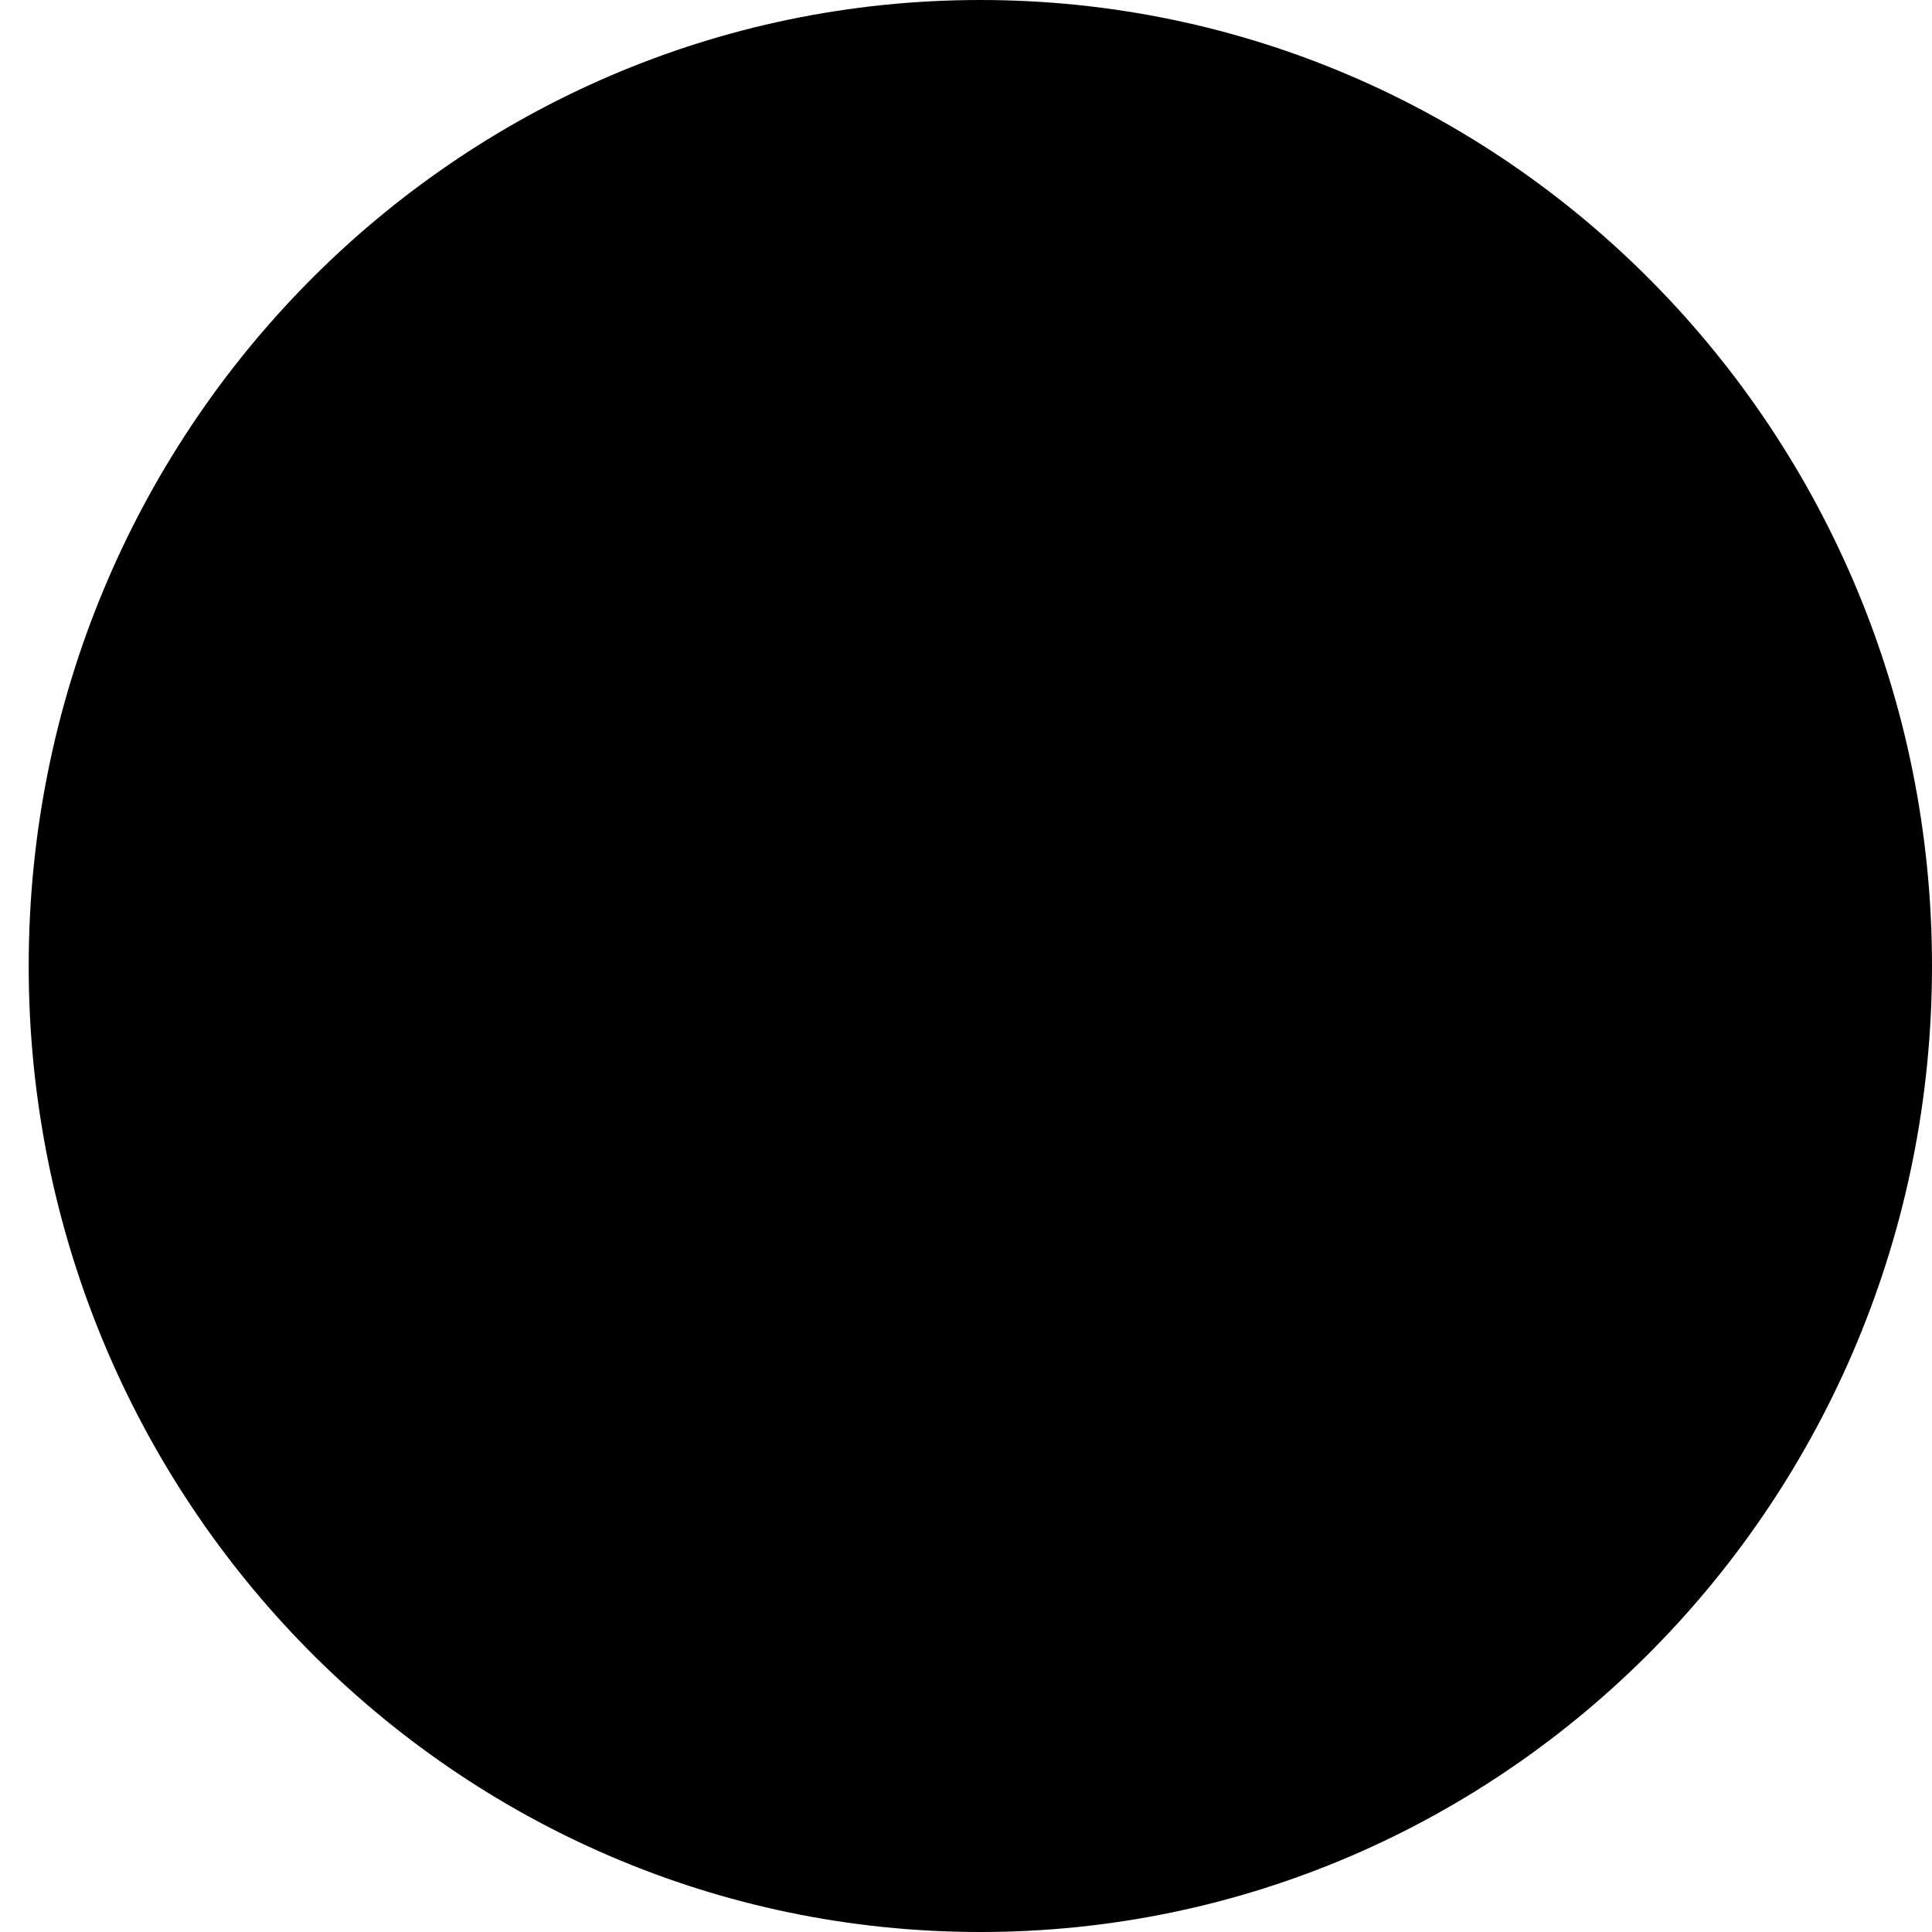
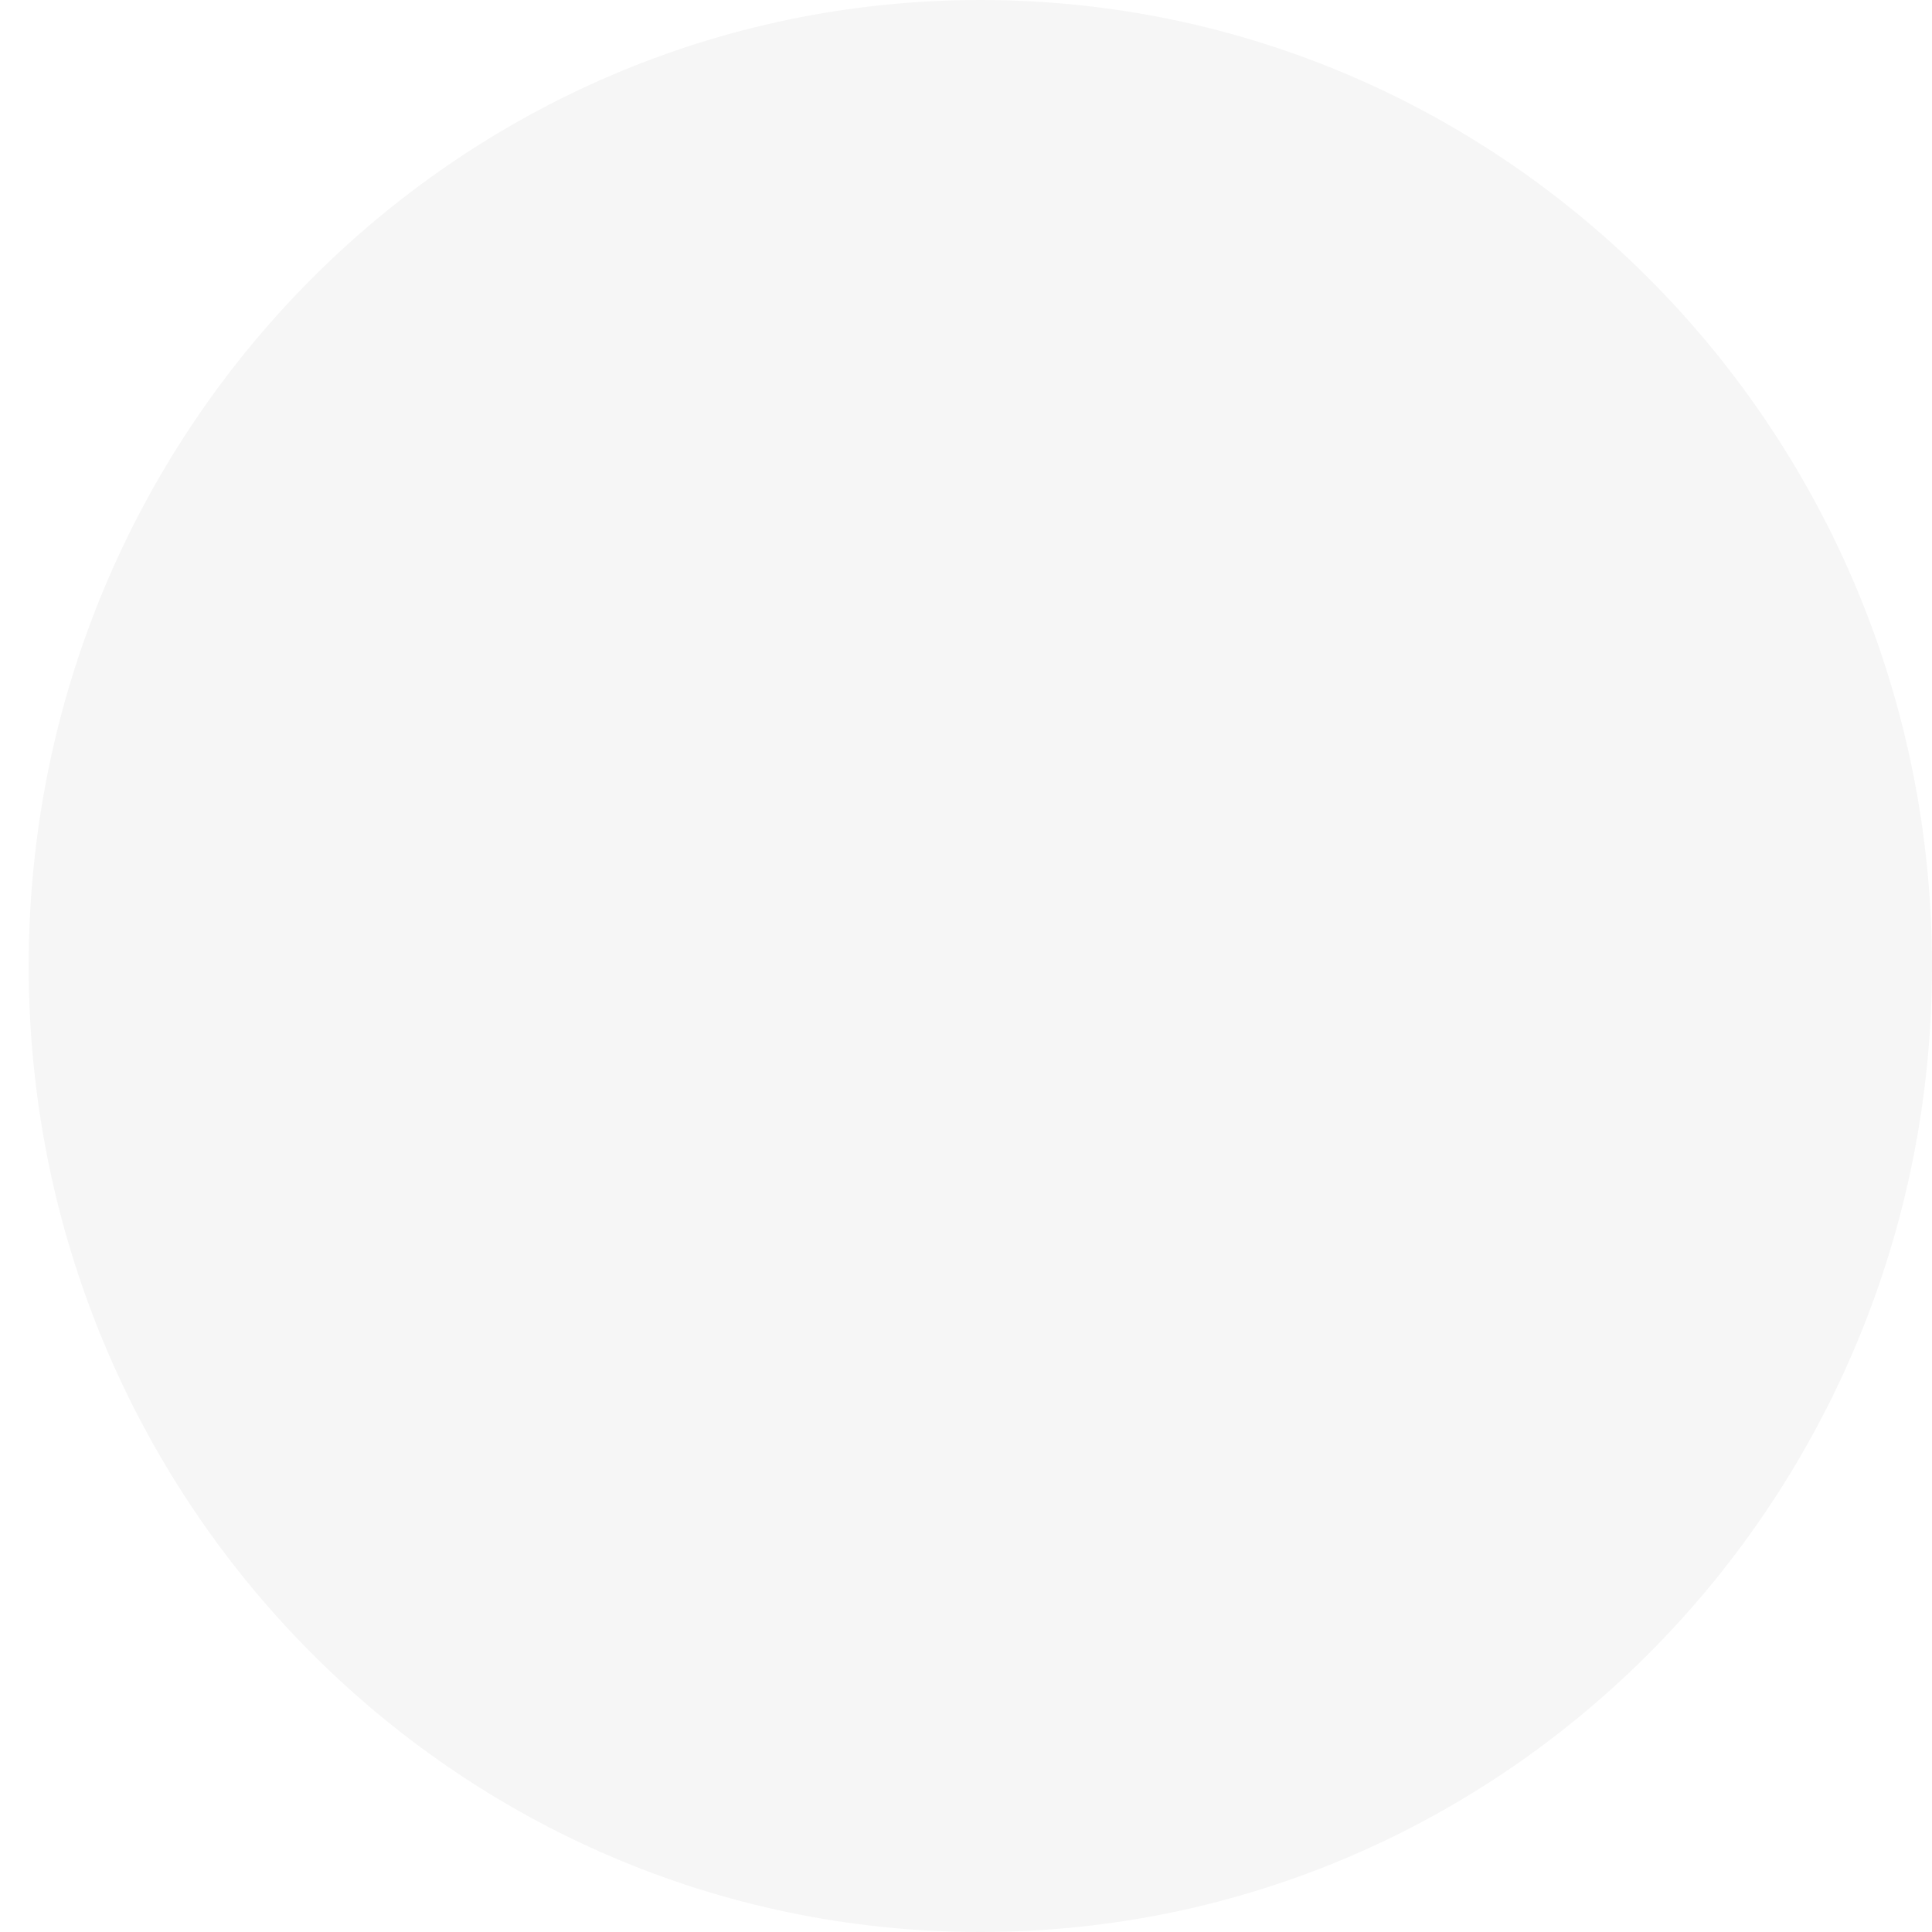
- <svg xmlns="http://www.w3.org/2000/svg" width="48" height="48" viewBox="0 0 48 48">
-   <path d="M48 24C48 37.255 37.414 48 24.357 48C11.299 48 0.713 37.255 0.713 24C0.713 10.745 11.299 0 24.357 0C37.414 0 48 10.745 48 24Z" />
+ <svg xmlns="http://www.w3.org/2000/svg" width="48" height="48" viewBox="0 0 48 48" fill="none">
+   <path d="M48 24C48 37.255 37.414 48 24.357 48C11.299 48 0.713 37.255 0.713 24C0.713 10.745 11.299 0 24.357 0C37.414 0 48 10.745 48 24Z" fill="#F6F6F6" />
</svg>
